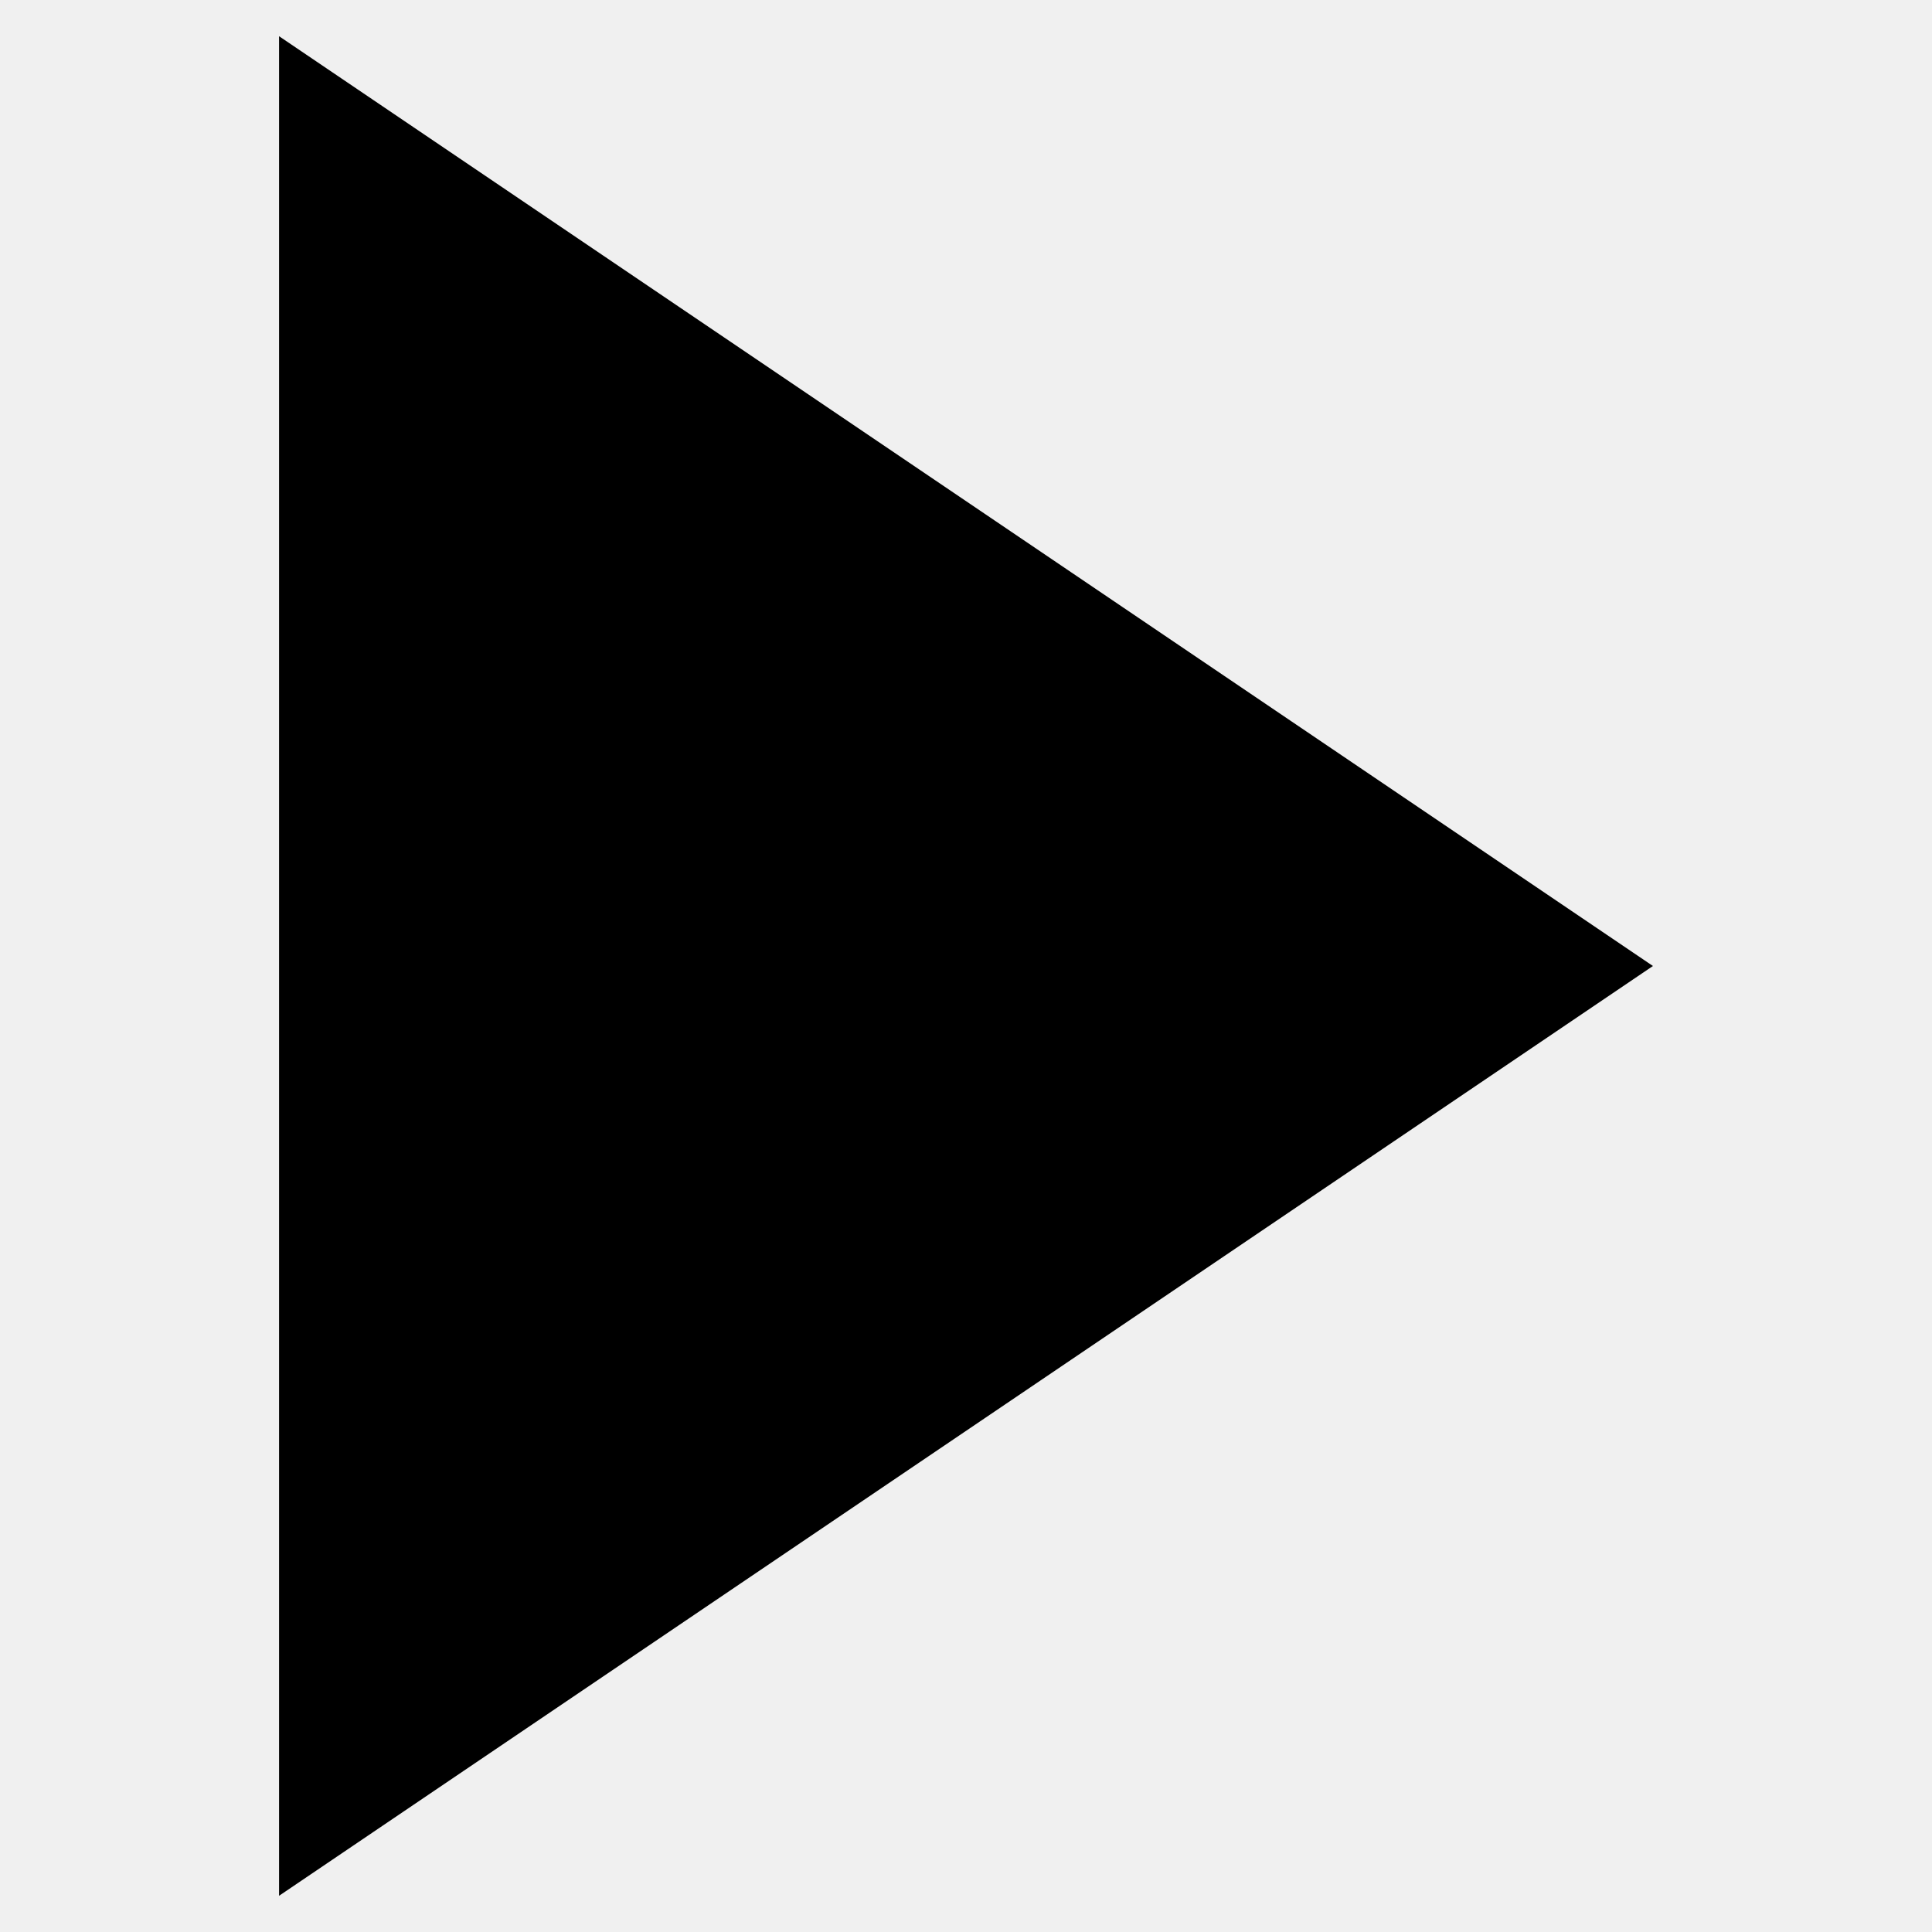
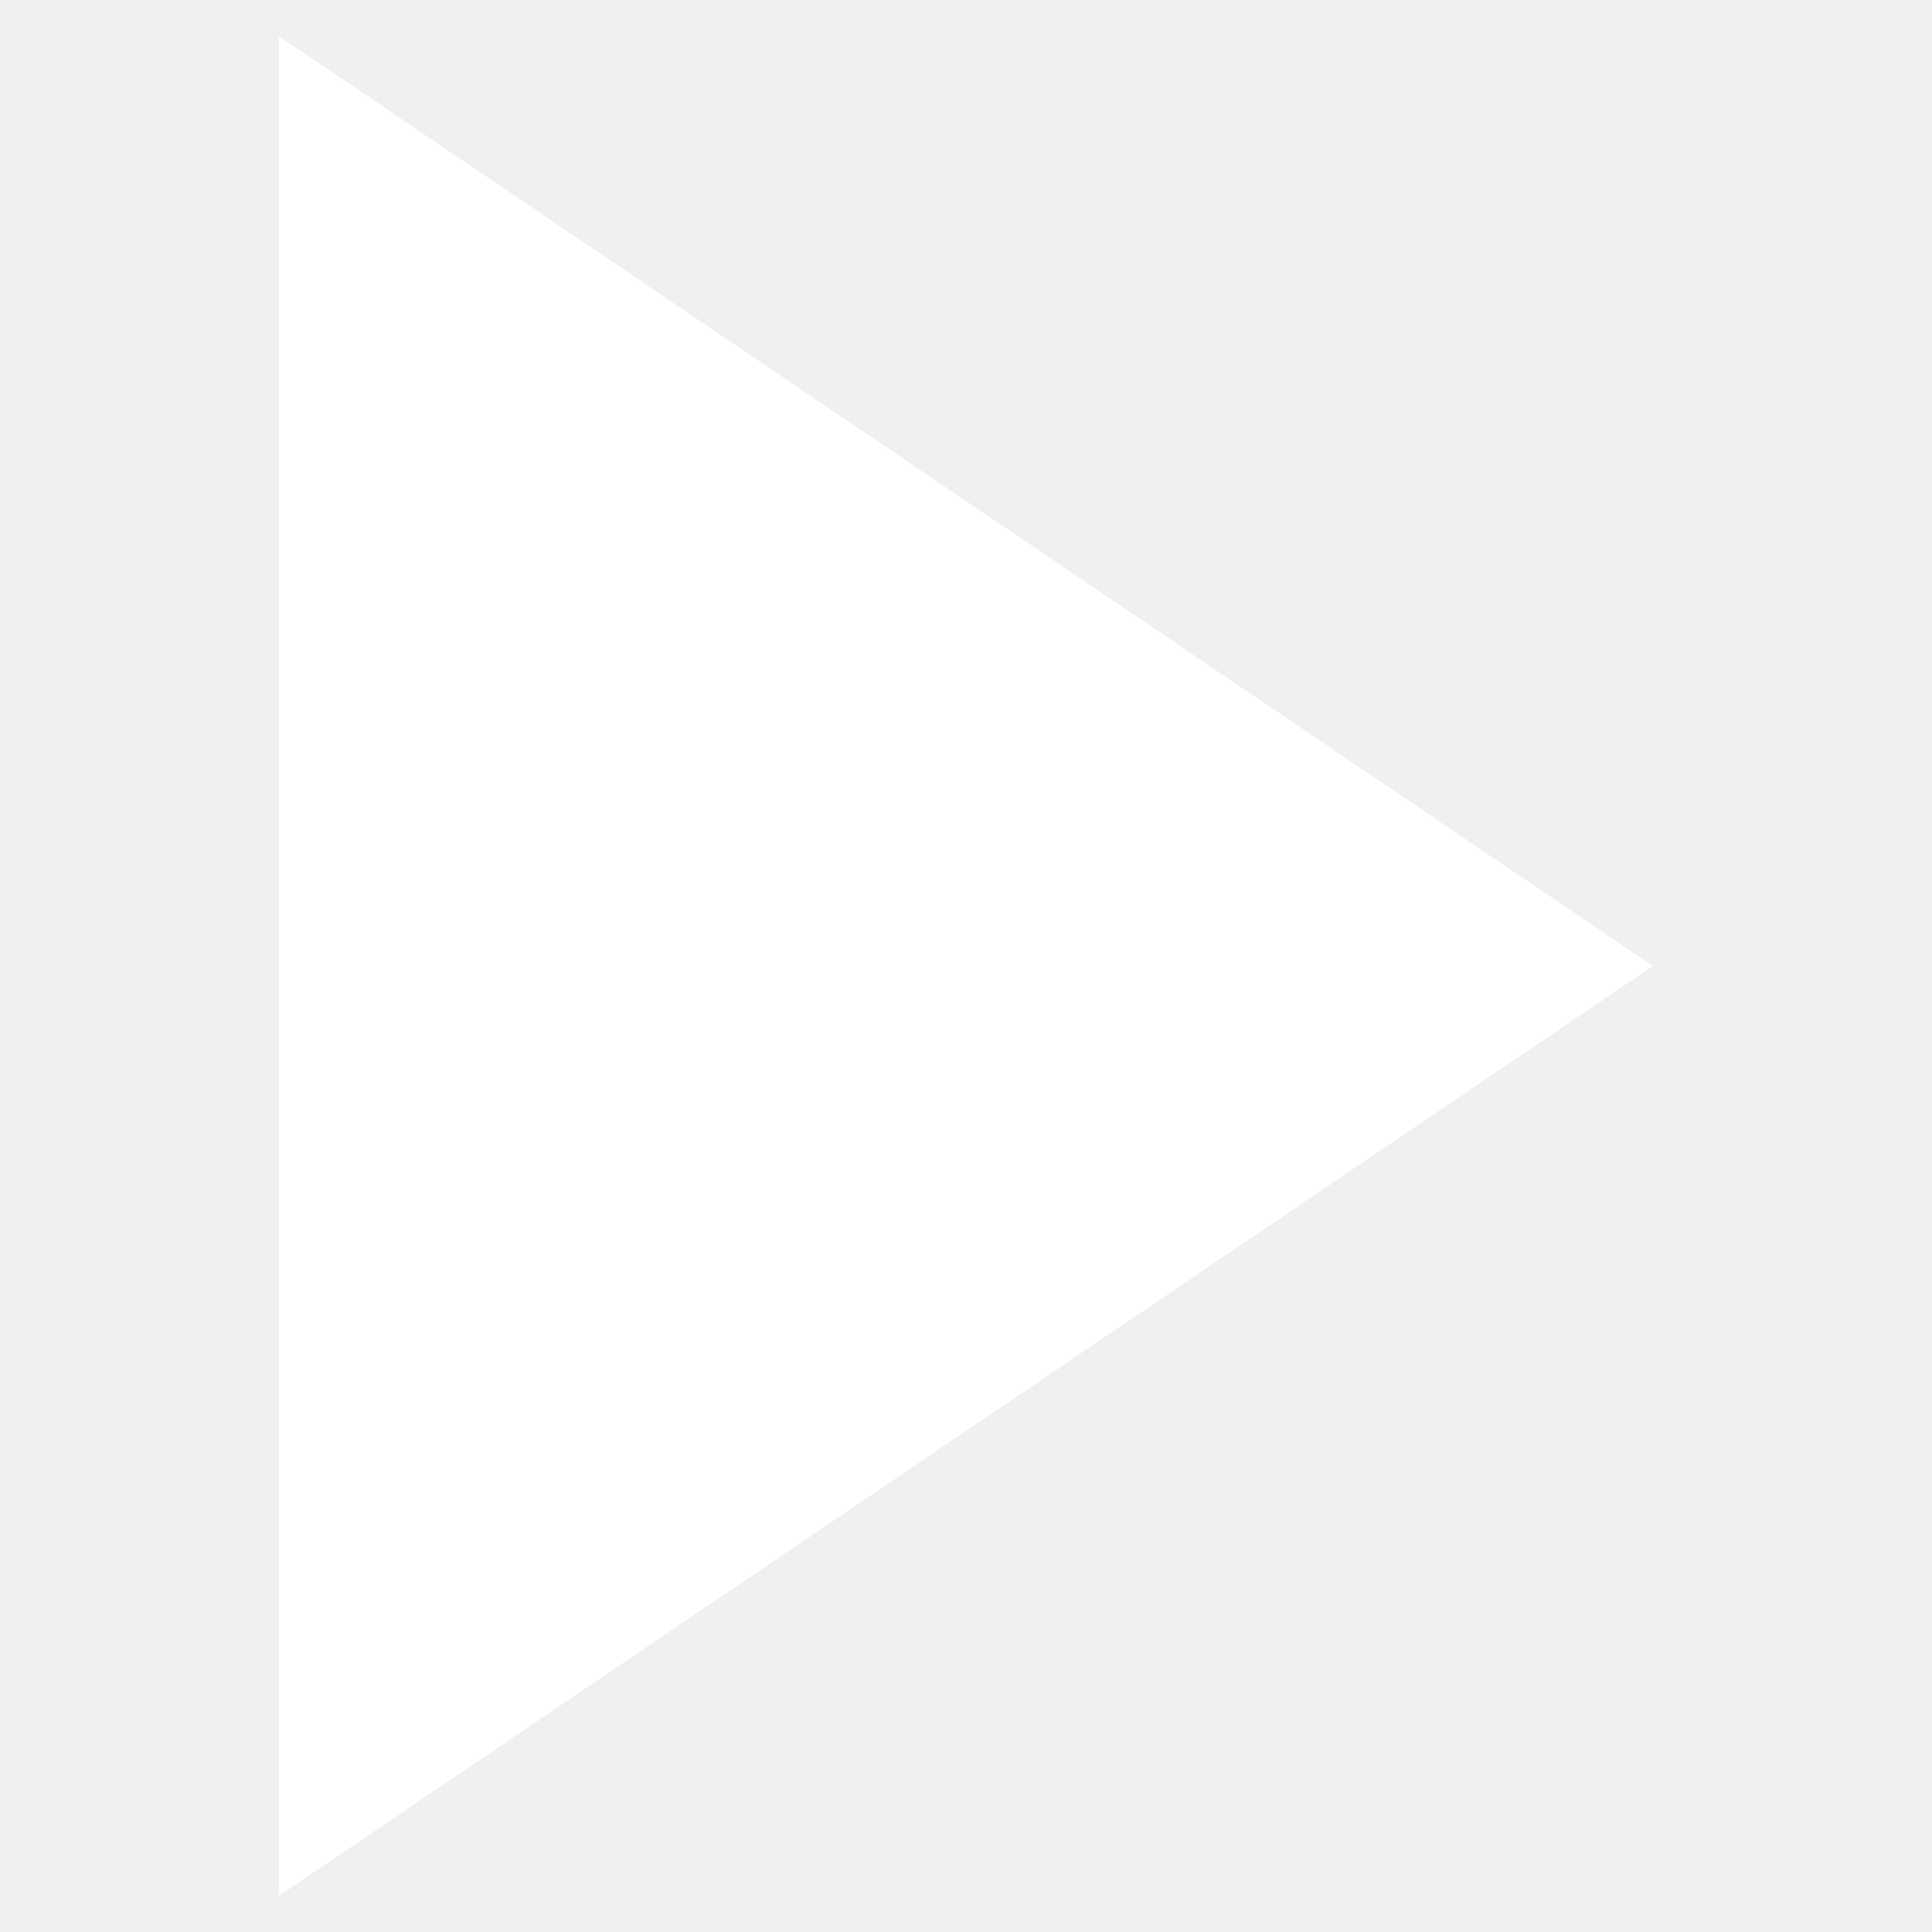
<svg xmlns="http://www.w3.org/2000/svg" version="1.1" viewBox="0.0 0.0 720.0 720.0" fill="none" stroke="none" stroke-linecap="square" stroke-miterlimit="10">
  <clipPath id="g1539813adea_0_44.0">
    <path d="m0 0l720.0 0l0 720.0l-720.0 0l0 -720.0z" clip-rule="nonzero" />
  </clipPath>
  <g clip-path="url(#g1539813adea_0_44.0)">
-     <path fill="#000000" fill-opacity="0.0" d="m0 0l720.0 0l0 720.0l-720.0 0z" fill-rule="evenodd" />
-     <path fill="#000000" d="m104.0 13.496l512.0 346.504l-512.0 346.504z" fill-rule="evenodd" />
+     <path fill="#ffffff" fill-opacity="0.0" d="m0 0l720.0 0l0 720.0l-720.0 0z" fill-rule="evenodd" />
+     <path fill="#ffffff" d="m104.0 13.496l512.0 346.504l-512.0 346.504z" fill-rule="evenodd" />
  </g>
</svg>
